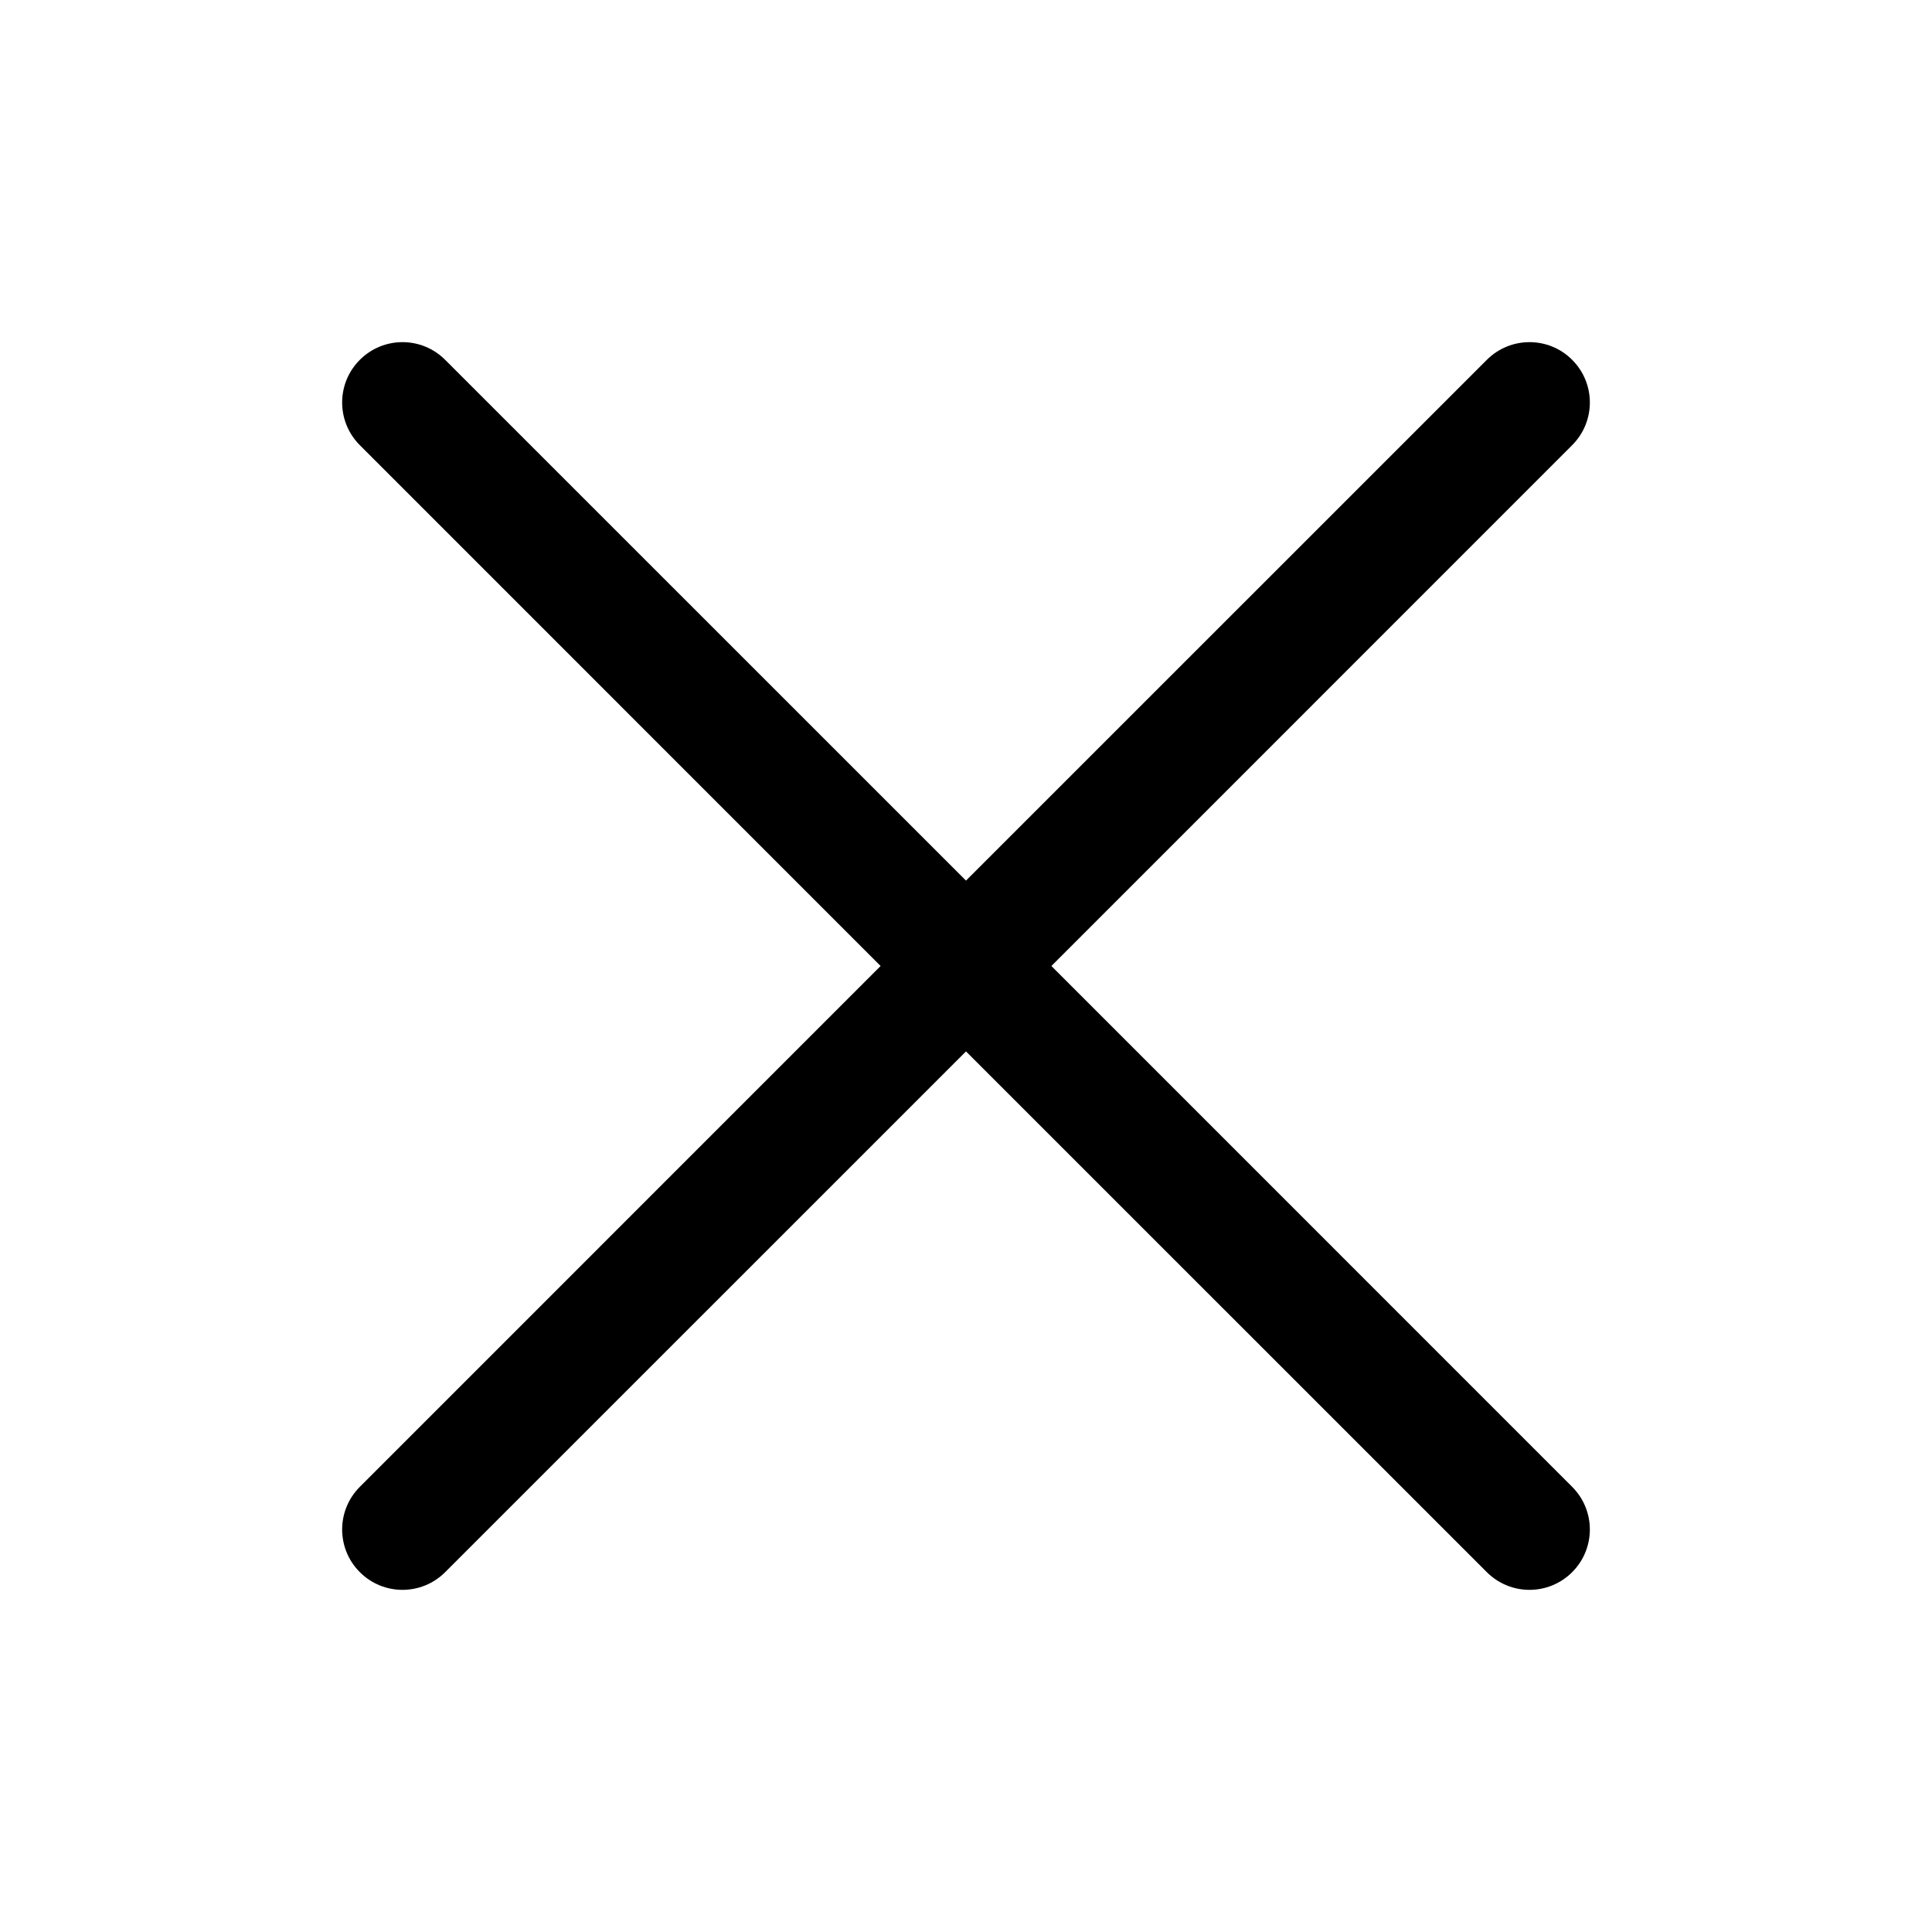
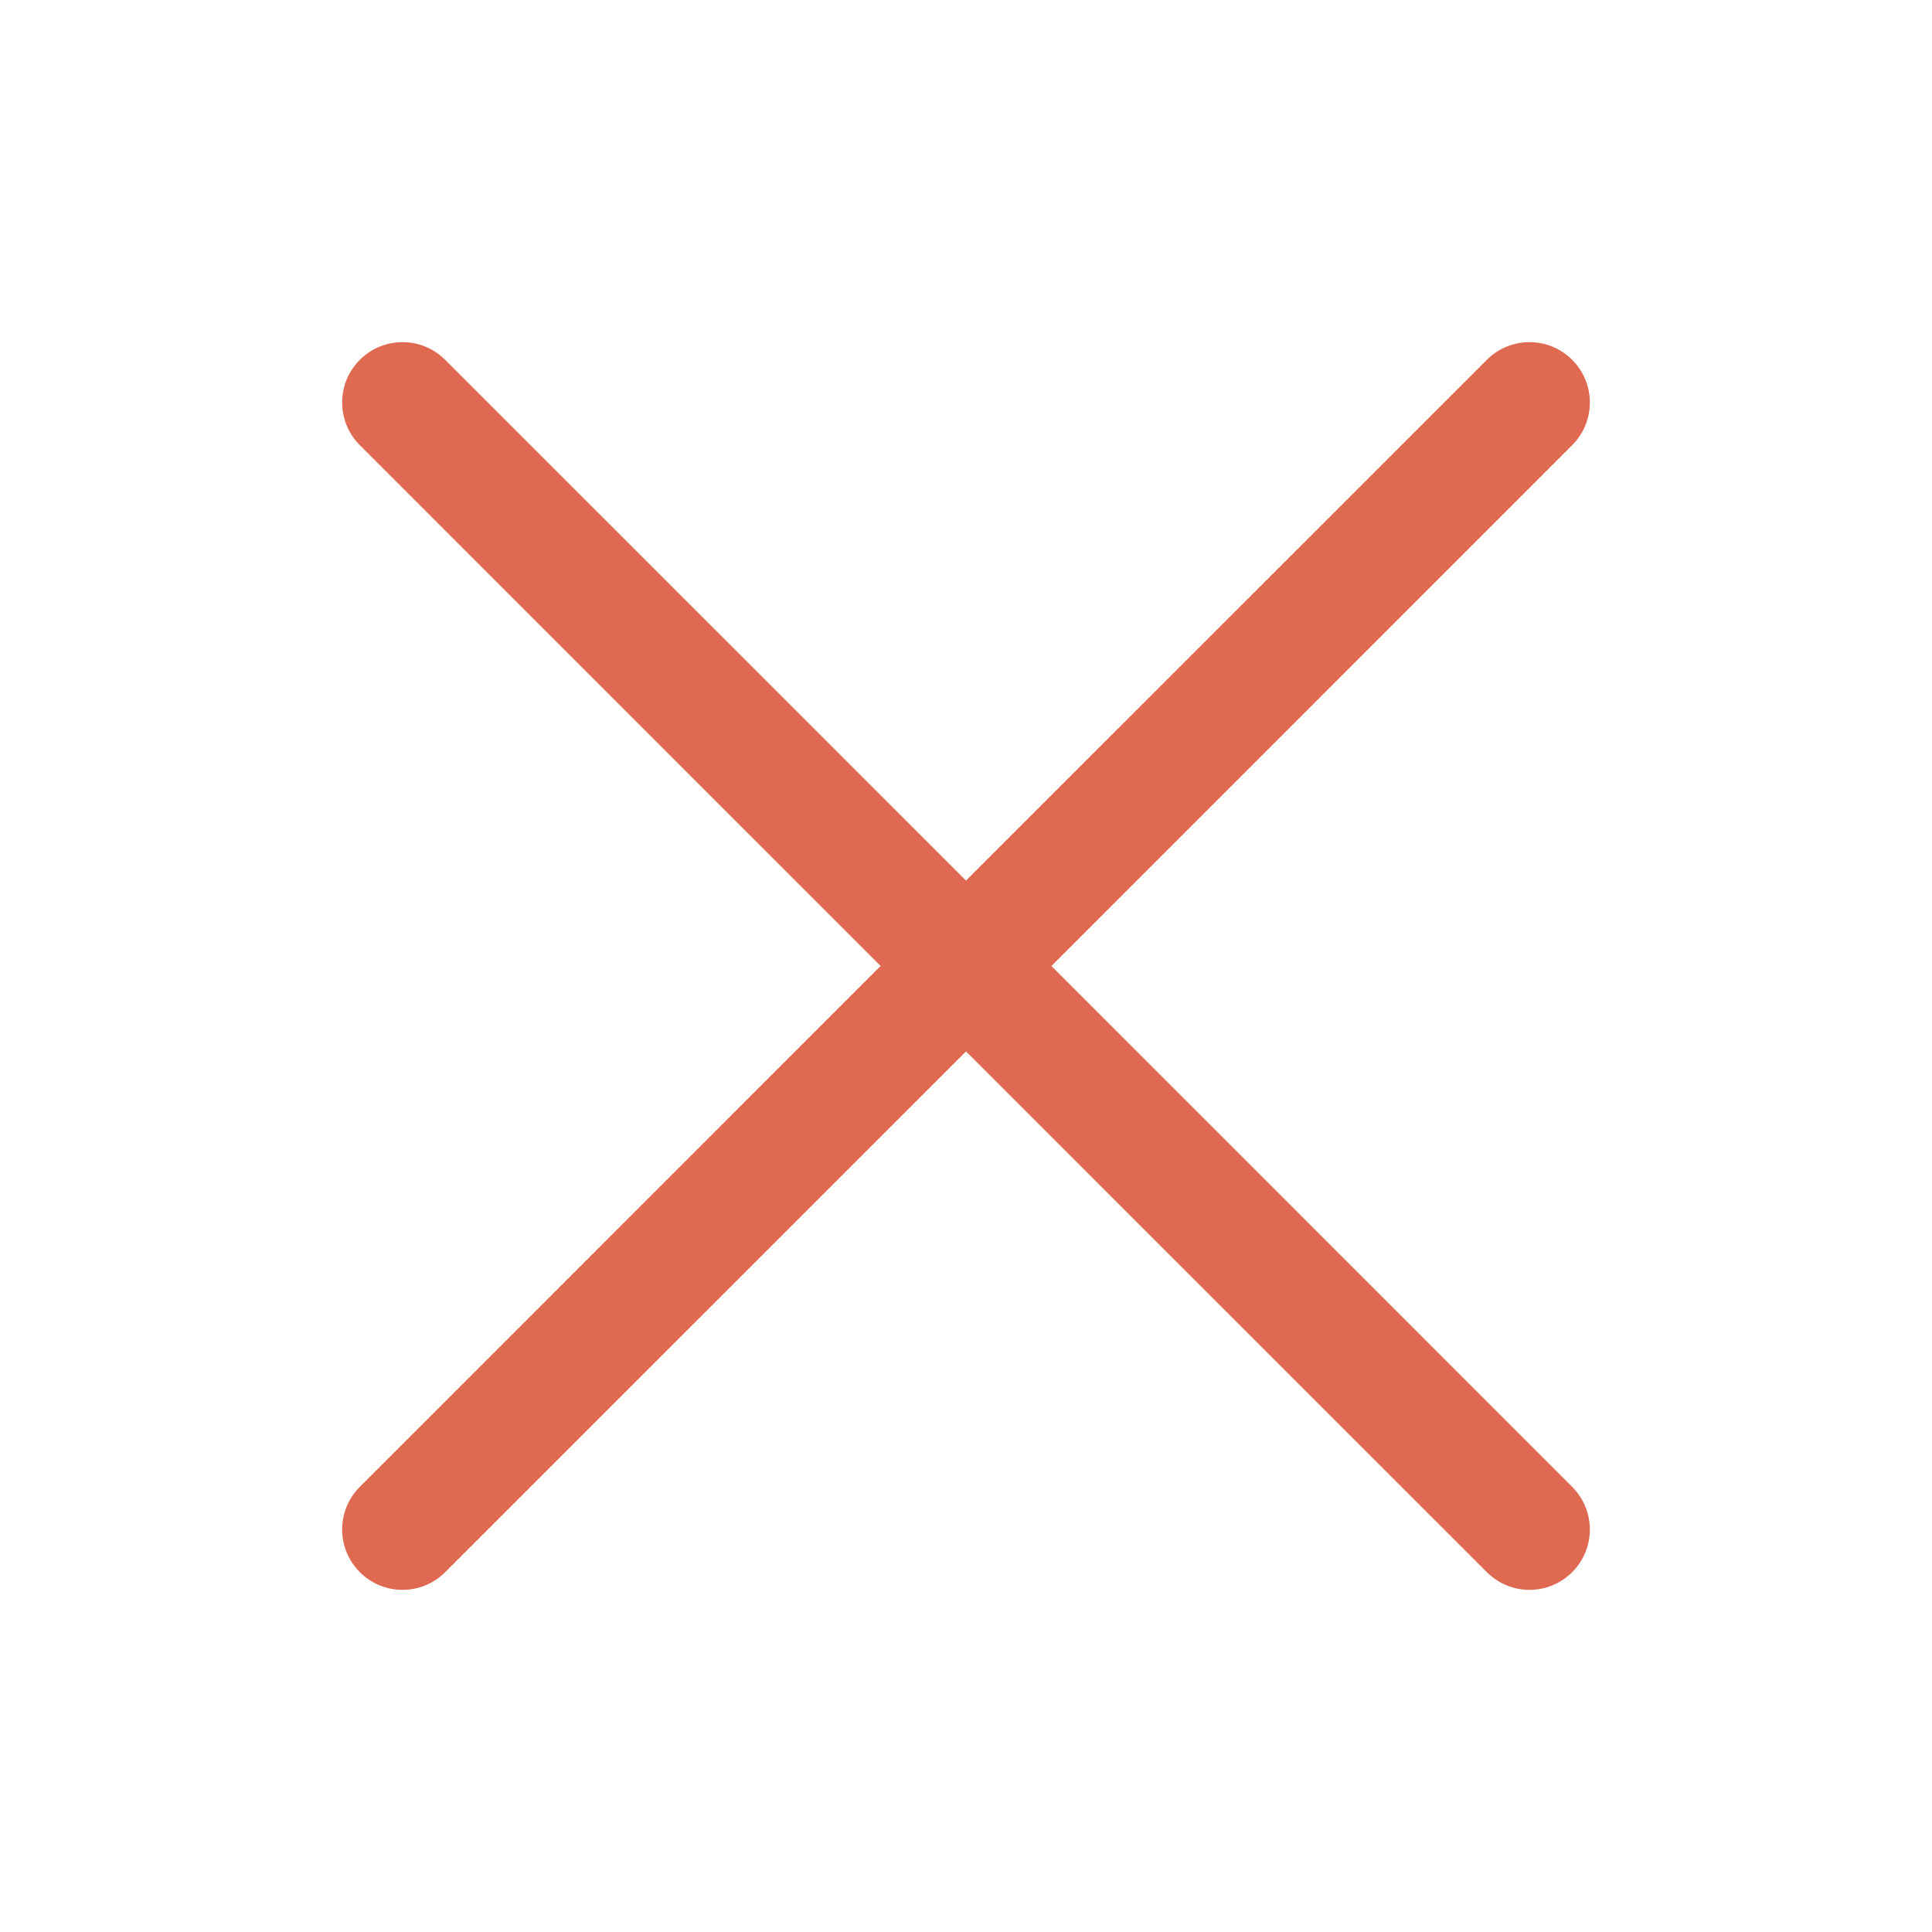
<svg xmlns="http://www.w3.org/2000/svg" width="24" height="24" viewBox="0 0 24 24" fill="none">
-   <path d="M19.53 5.53C19.823 5.237 19.823 4.763 19.53 4.47C19.238 4.177 18.763 4.177 18.47 4.47L12 10.939L5.53 4.47C5.237 4.177 4.763 4.177 4.47 4.47C4.177 4.763 4.177 5.237 4.47 5.53L10.939 12L4.47 18.47C4.177 18.763 4.177 19.237 4.47 19.53C4.763 19.823 5.237 19.823 5.53 19.53L12 13.061L18.47 19.53C18.763 19.823 19.237 19.823 19.53 19.53C19.823 19.237 19.823 18.763 19.53 18.47L13.061 12L19.53 5.53Z" fill="#000" />
+   <path d="M19.53 5.53C19.823 5.237 19.823 4.763 19.53 4.47C19.238 4.177 18.763 4.177 18.47 4.47L12 10.939L5.53 4.47C5.237 4.177 4.763 4.177 4.47 4.47C4.177 4.763 4.177 5.237 4.47 5.53L10.939 12L4.47 18.47C4.177 18.763 4.177 19.237 4.47 19.53C4.763 19.823 5.237 19.823 5.53 19.53L12 13.061L18.47 19.53C18.763 19.823 19.237 19.823 19.53 19.53C19.823 19.237 19.823 18.763 19.53 18.47L13.061 12L19.53 5.53Z" fill="#DF6951" />
</svg>
